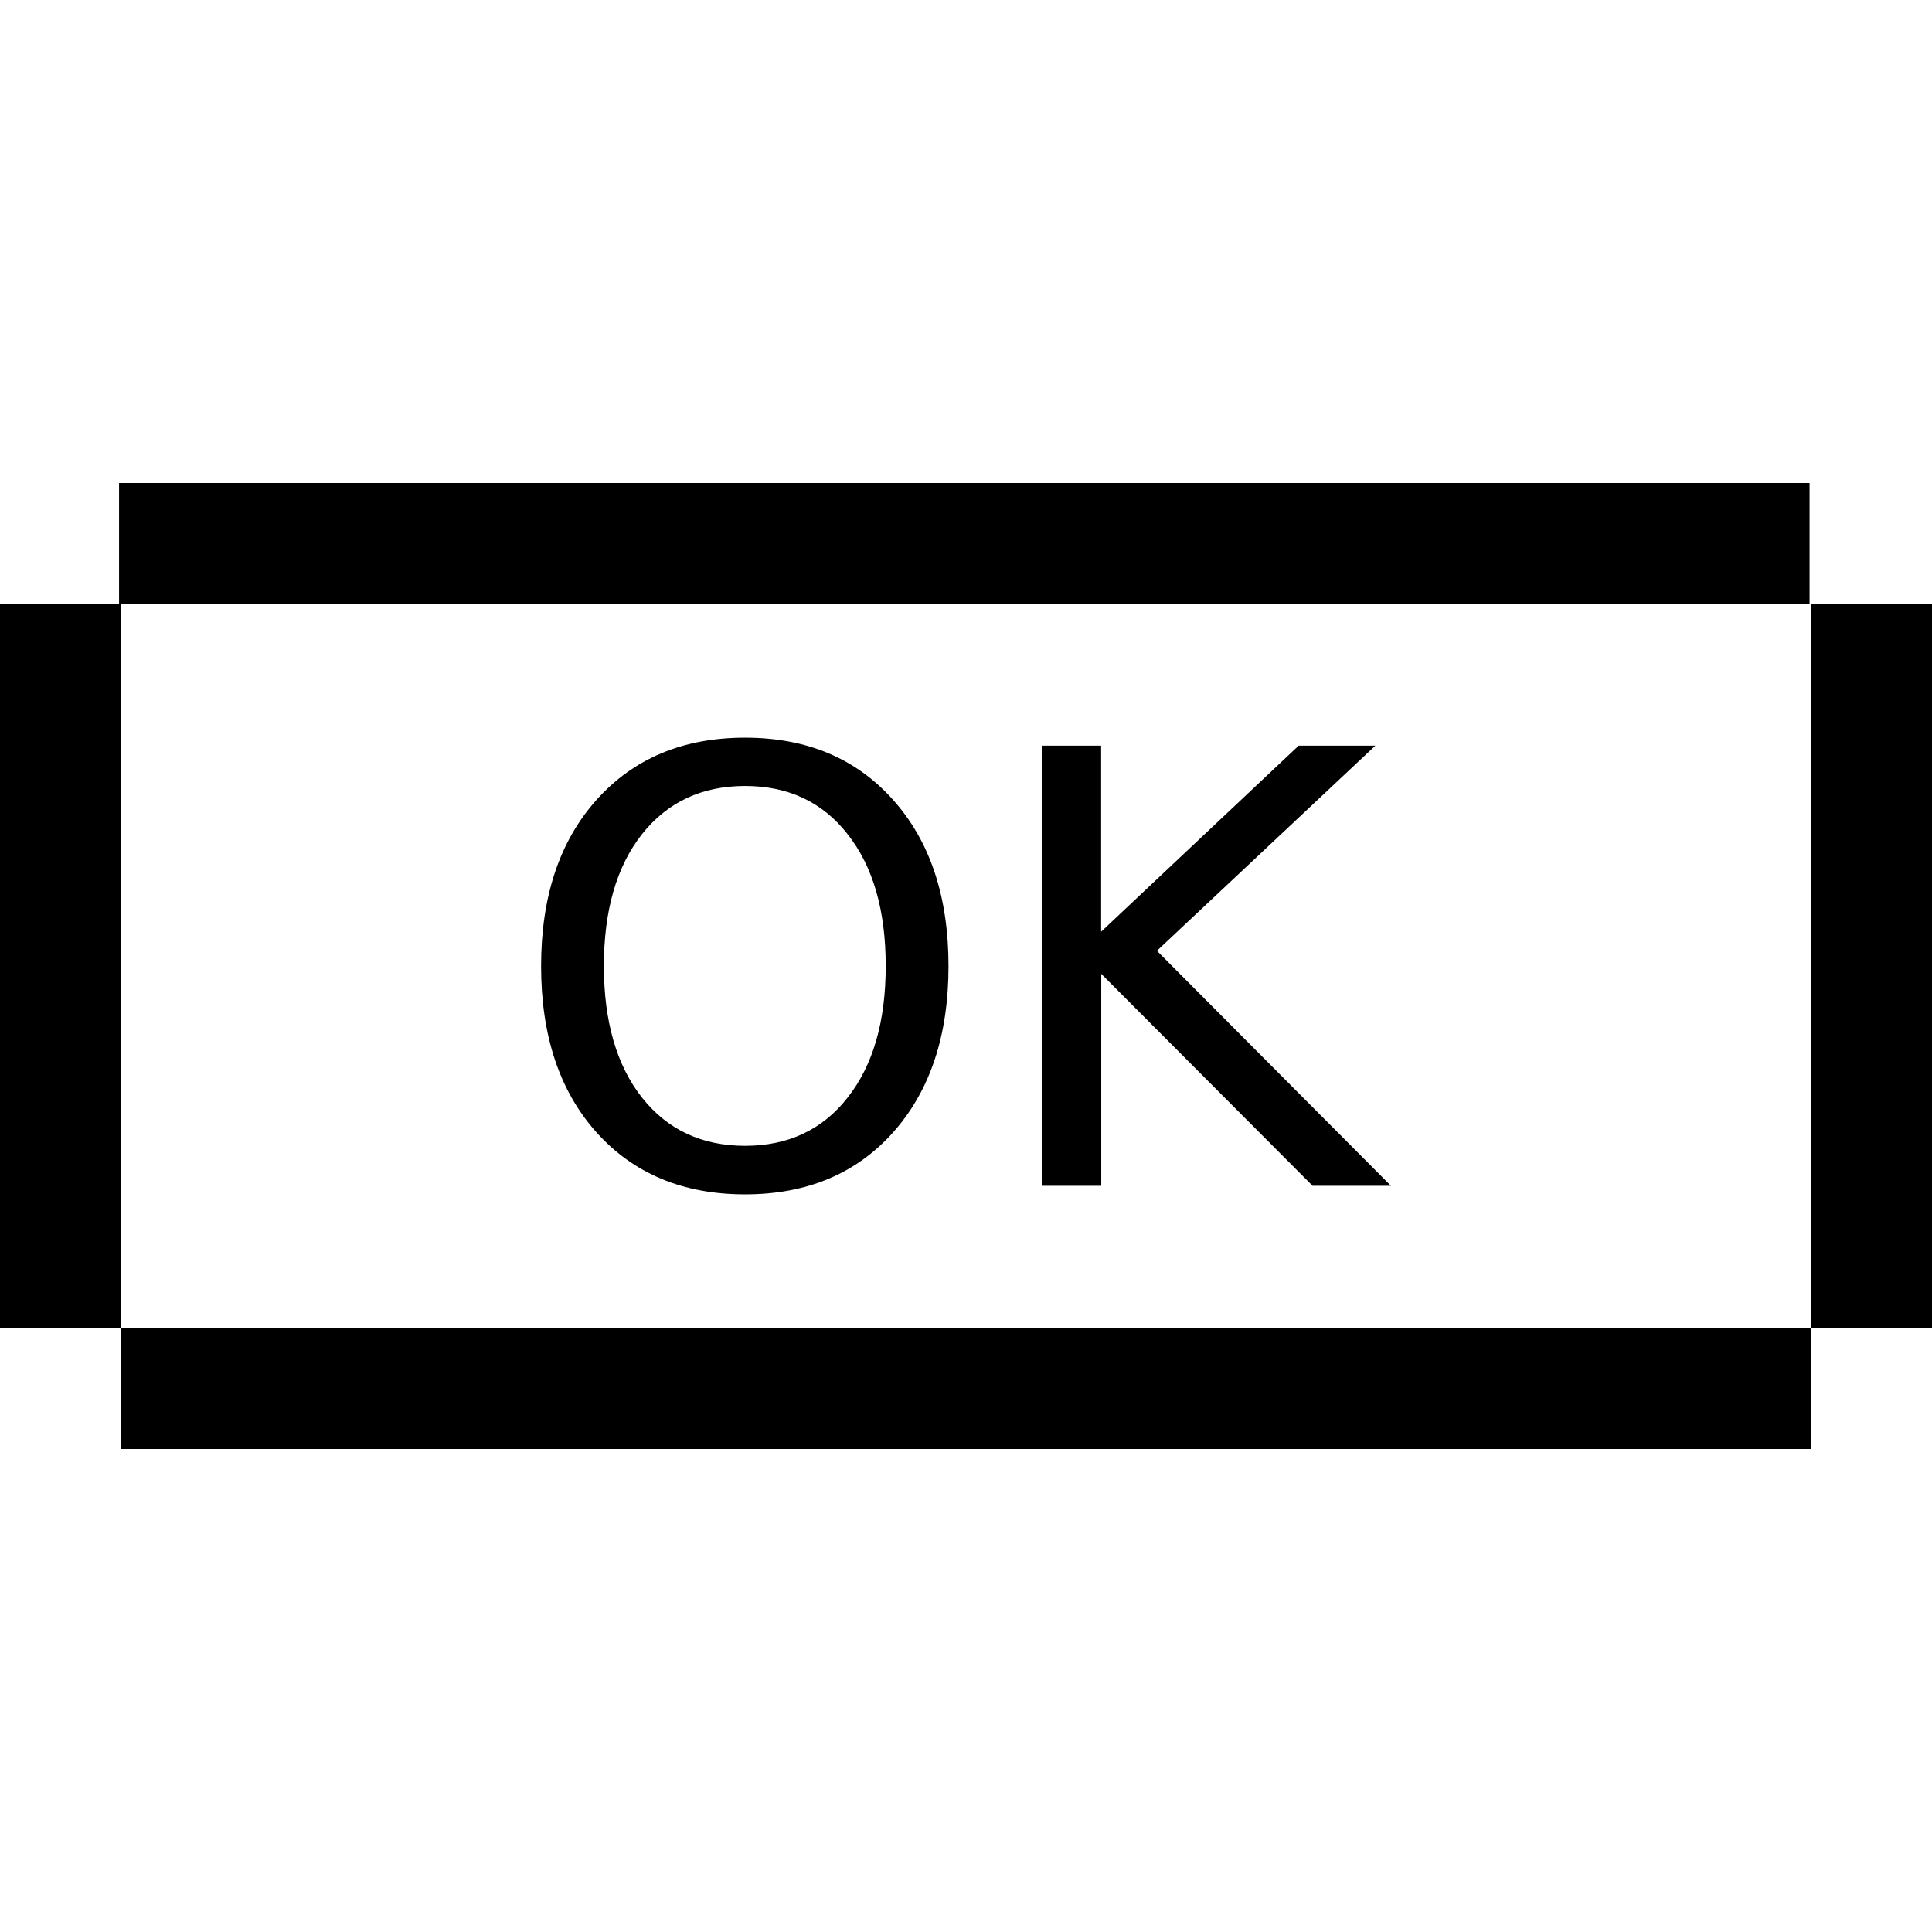
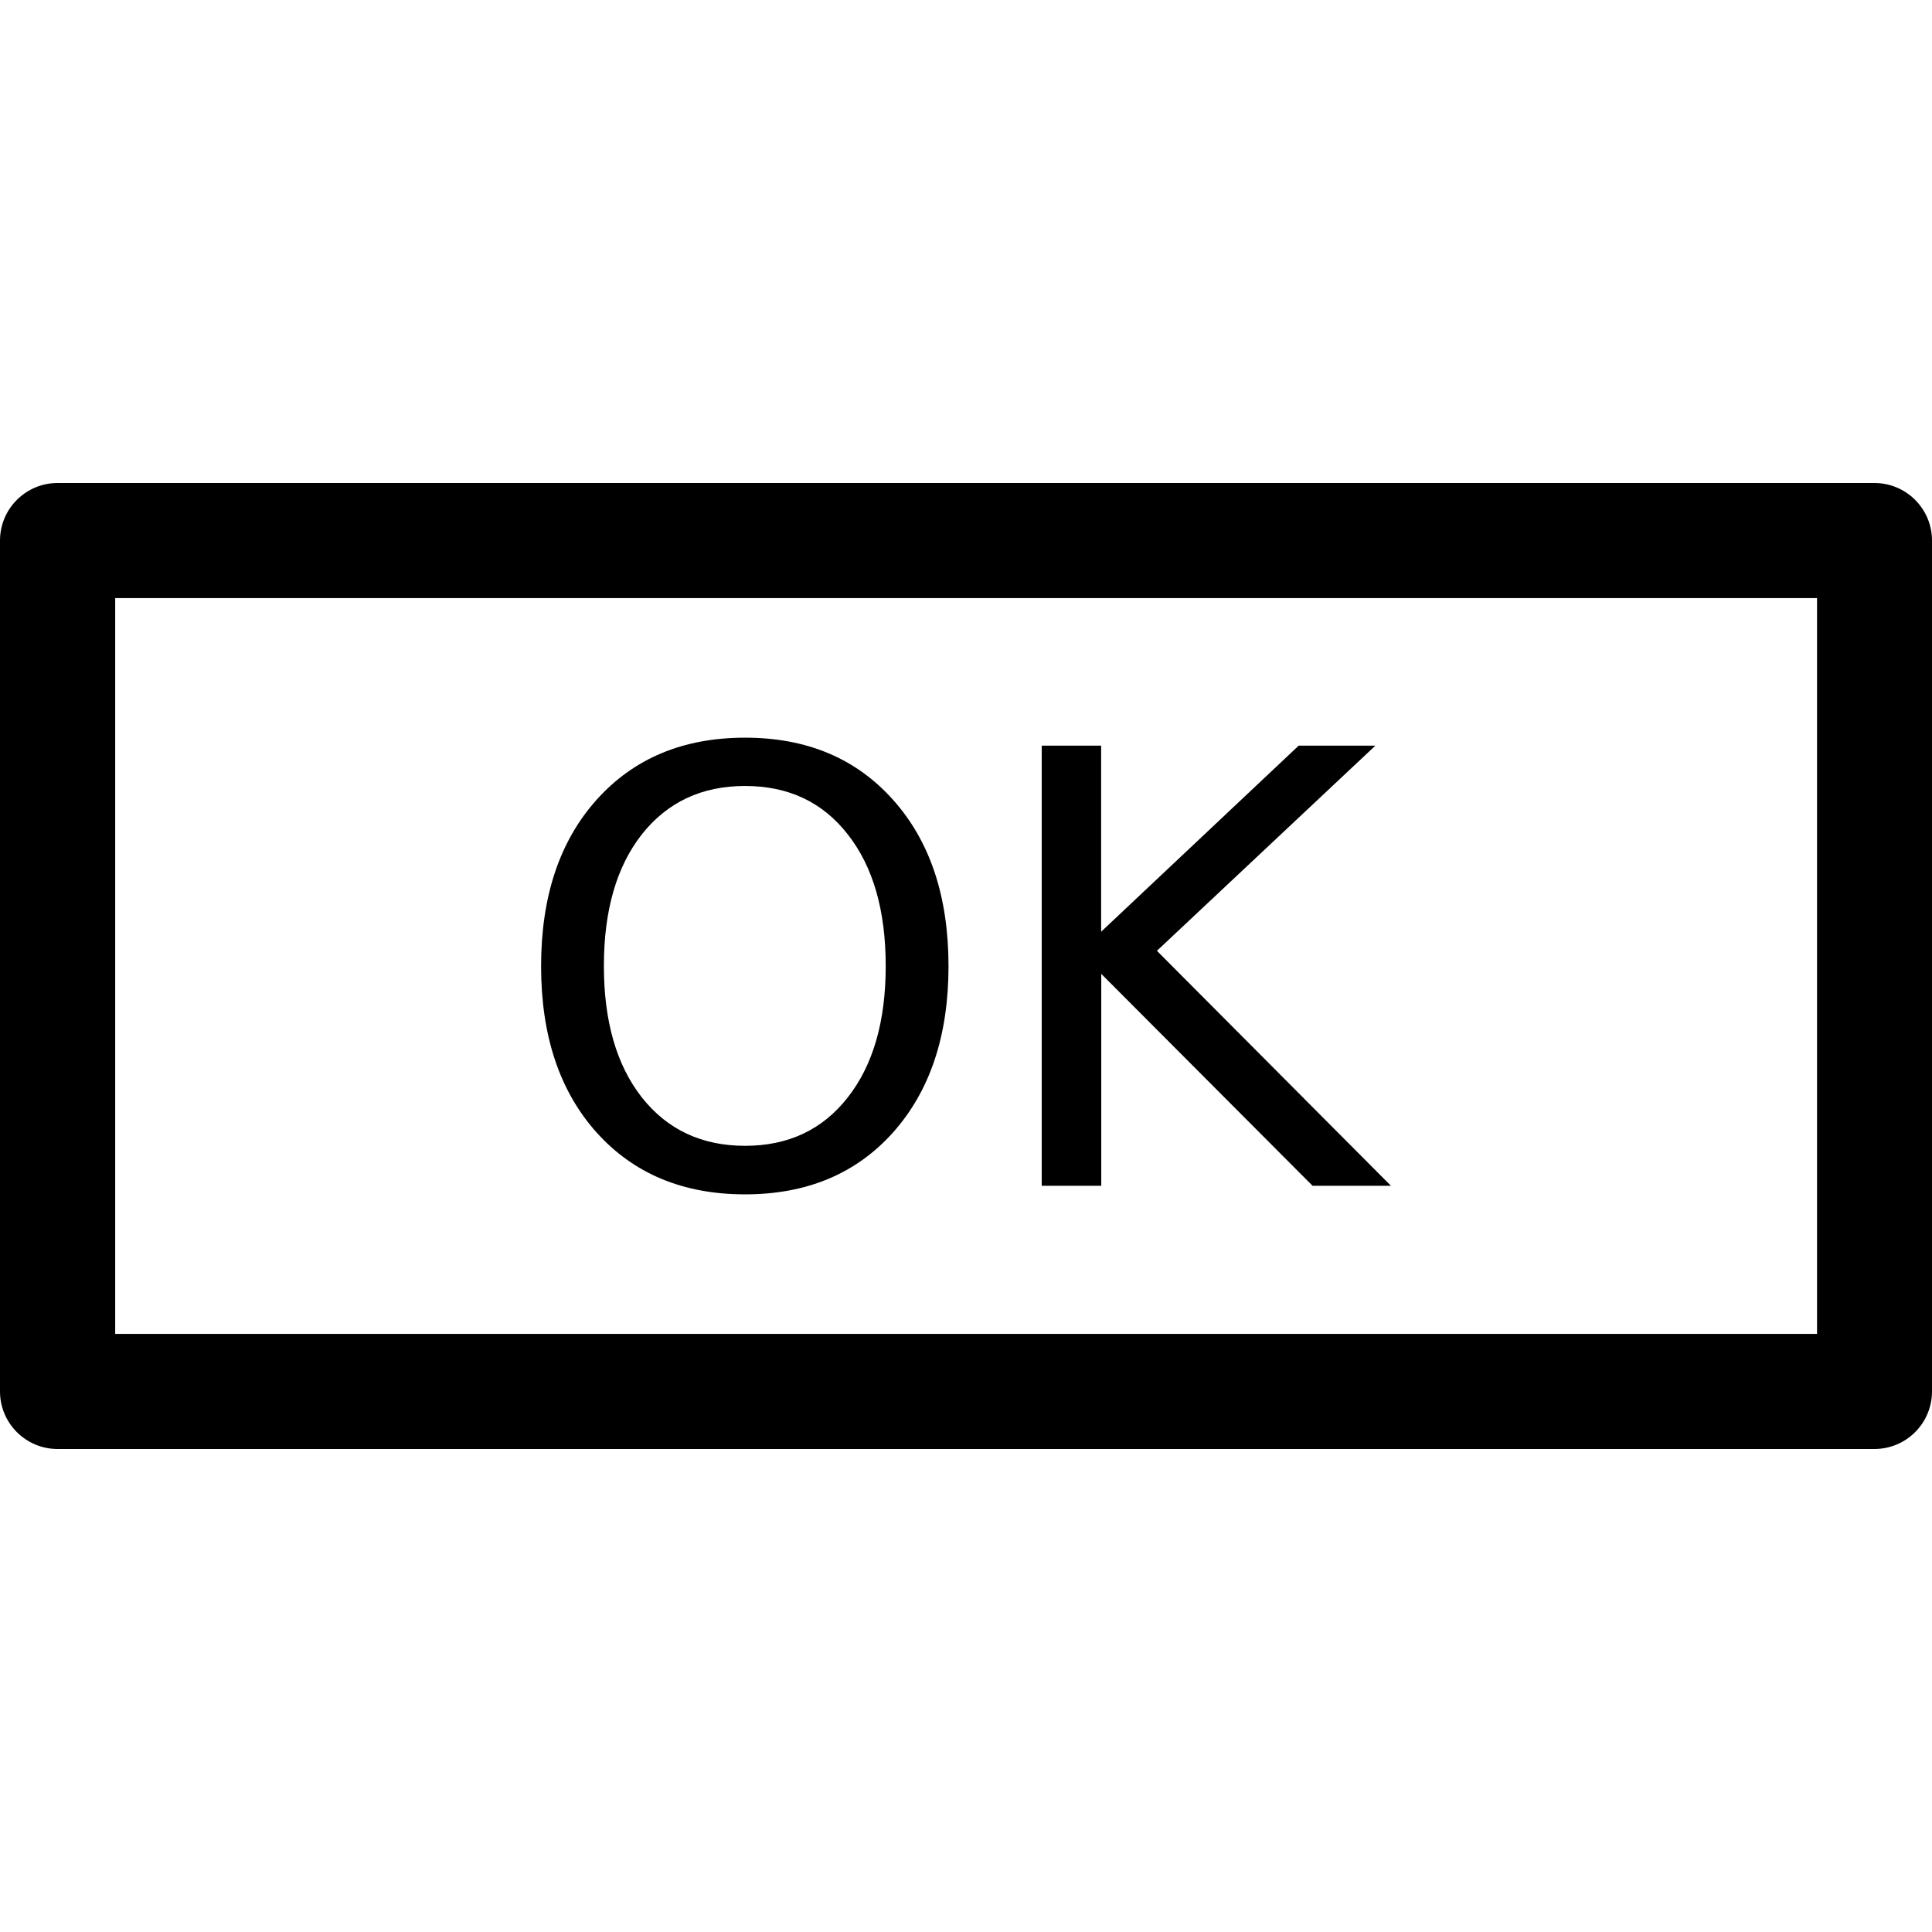
<svg xmlns="http://www.w3.org/2000/svg" version="1.1" id="Layer_1" x="0px" y="0px" viewBox="0 0 16 16" style="enable-background:new 0 0 16 16;" xml:space="preserve">
  <defs id="defs6" />
-   <path style="color:#000000;font-style:normal;font-variant:normal;font-weight:normal;font-stretch:normal;font-size:medium;line-height:normal;font-family:sans-serif;text-indent:0;text-align:start;text-decoration:none;text-decoration-line:none;text-decoration-style:solid;text-decoration-color:#000000;letter-spacing:normal;word-spacing:normal;text-transform:none;direction:ltr;block-progression:tb;writing-mode:lr-tb;baseline-shift:baseline;text-anchor:start;white-space:normal;clip-rule:nonzero;display:inline;overflow:visible;visibility:visible;opacity:1;isolation:auto;mix-blend-mode:normal;color-interpolation:sRGB;color-interpolation-filters:linearRGB;solid-color:#000000;solid-opacity:1;fill:#000000;fill-opacity:1;fill-rule:nonzero;stroke:none;stroke-width:1;stroke-linecap:butt;stroke-linejoin:miter;stroke-miterlimit:4;stroke-dasharray:1, 1;stroke-dashoffset:1.5;stroke-opacity:1;color-rendering:auto;image-rendering:auto;shape-rendering:auto;text-rendering:auto;enable-background:accumulate" d="m 0.986,5 14,0 0,-1 -14,0 z" id="path5816" />
-   <path style="color:#000000;font-style:normal;font-variant:normal;font-weight:normal;font-stretch:normal;font-size:medium;line-height:normal;font-family:sans-serif;text-indent:0;text-align:start;text-decoration:none;text-decoration-line:none;text-decoration-style:solid;text-decoration-color:#000000;letter-spacing:normal;word-spacing:normal;text-transform:none;direction:ltr;block-progression:tb;writing-mode:lr-tb;baseline-shift:baseline;text-anchor:start;white-space:normal;clip-rule:nonzero;display:inline;overflow:visible;visibility:visible;opacity:1;isolation:auto;mix-blend-mode:normal;color-interpolation:sRGB;color-interpolation-filters:linearRGB;solid-color:#000000;solid-opacity:1;fill:#000000;fill-opacity:1;fill-rule:nonzero;stroke:none;stroke-width:1;stroke-linecap:butt;stroke-linejoin:miter;stroke-miterlimit:4;stroke-dasharray:1, 1;stroke-dashoffset:1.5;stroke-opacity:1;color-rendering:auto;image-rendering:auto;shape-rendering:auto;text-rendering:auto;enable-background:accumulate" d="m 0,11 1,0 0,-6 -1,0 z" id="path5800" />
-   <path style="color:#000000;font-style:normal;font-variant:normal;font-weight:normal;font-stretch:normal;font-size:medium;line-height:normal;font-family:sans-serif;text-indent:0;text-align:start;text-decoration:none;text-decoration-line:none;text-decoration-style:solid;text-decoration-color:#000000;letter-spacing:normal;word-spacing:normal;text-transform:none;direction:ltr;block-progression:tb;writing-mode:lr-tb;baseline-shift:baseline;text-anchor:start;white-space:normal;clip-rule:nonzero;display:inline;overflow:visible;visibility:visible;opacity:1;isolation:auto;mix-blend-mode:normal;color-interpolation:sRGB;color-interpolation-filters:linearRGB;solid-color:#000000;solid-opacity:1;fill:#000000;fill-opacity:1;fill-rule:nonzero;stroke:none;stroke-width:1;stroke-linecap:butt;stroke-linejoin:miter;stroke-miterlimit:4;stroke-dasharray:1, 1;stroke-dashoffset:1.5;stroke-opacity:1;color-rendering:auto;image-rendering:auto;shape-rendering:auto;text-rendering:auto;enable-background:accumulate" d="m 1,12 14,0 0,-1 -14,0 z" id="path5816-0" />
-   <path style="color:#000000;font-style:normal;font-variant:normal;font-weight:normal;font-stretch:normal;font-size:medium;line-height:normal;font-family:sans-serif;text-indent:0;text-align:start;text-decoration:none;text-decoration-line:none;text-decoration-style:solid;text-decoration-color:#000000;letter-spacing:normal;word-spacing:normal;text-transform:none;direction:ltr;block-progression:tb;writing-mode:lr-tb;baseline-shift:baseline;text-anchor:start;white-space:normal;clip-rule:nonzero;display:inline;overflow:visible;visibility:visible;opacity:1;isolation:auto;mix-blend-mode:normal;color-interpolation:sRGB;color-interpolation-filters:linearRGB;solid-color:#000000;solid-opacity:1;fill:#000000;fill-opacity:1;fill-rule:nonzero;stroke:none;stroke-width:1;stroke-linecap:butt;stroke-linejoin:miter;stroke-miterlimit:4;stroke-dasharray:1, 1;stroke-dashoffset:1.5;stroke-opacity:1;color-rendering:auto;image-rendering:auto;shape-rendering:auto;text-rendering:auto;enable-background:accumulate" d="m 15,11 1,0 0,-6 -1,0 z" id="path5800-0" />
-   <g style="font-style:normal;font-weight:normal;font-size:5px;line-height:125%;font-family:Sans;letter-spacing:0px;word-spacing:0px;fill:#000000;fill-opacity:1;stroke:none;stroke-width:1px;stroke-linecap:butt;stroke-linejoin:miter;stroke-opacity:1" id="text4203">
-     <g id="g4212" transform="translate(0.1011284,0.1001358)">
-       <path id="path4208" d="m 6.069,6.409 q -0.537,0 -0.854,0.4 -0.315,0.4 -0.315,1.091 0,0.688 0.315,1.089 0.317,0.4 0.854,0.4 0.537,0 0.85,-0.4 0.315,-0.4 0.315,-1.089 0,-0.691 -0.315,-1.091 -0.312,-0.4 -0.85,-0.4 z m 0,-0.4 q 0.767,0 1.226,0.515 0.459,0.513 0.459,1.377 0,0.862 -0.459,1.377 -0.459,0.513 -1.226,0.513 -0.769,0 -1.23,-0.513 -0.459,-0.513 -0.459,-1.377 0,-0.864 0.459,-1.377 0.461,-0.515 1.23,-0.515 z" />
-       <path id="path4210" d="m 8.525,6.075 0.493,0 0,1.541 1.636,-1.541 0.635,0 -1.809,1.699 1.938,1.946 -0.649,0 -1.75,-1.755 0,1.755 -0.493,0 0,-3.645 z" />
+   <path id="rect4140" d="M 0.477,4 A 0.477,0.477 0 0 0 0,4.477 L 0,11.523 A 0.477,0.477 0 0 0 0.477,12 L 15.523,12 A 0.477,0.477 0 0 0 16,11.523 L 16,4.477 A 0.477,0.477 0 0 0 15.523,4 L 0.477,4 Z m 0.477,0.953 14.094,0 0,6.094 -14.094,0 0,-6.094 z" style="color:#000000;font-style:normal;font-variant:normal;font-weight:normal;font-stretch:normal;font-size:medium;line-height:normal;font-family:sans-serif;text-indent:0;text-align:start;text-decoration:none;text-decoration-line:none;text-decoration-style:solid;text-decoration-color:#000000;letter-spacing:normal;word-spacing:normal;text-transform:none;direction:ltr;block-progression:tb;writing-mode:lr-tb;baseline-shift:baseline;text-anchor:start;white-space:normal;clip-rule:nonzero;display:inline;overflow:visible;visibility:visible;opacity:1;isolation:auto;mix-blend-mode:normal;color-interpolation:sRGB;color-interpolation-filters:linearRGB;solid-color:#000000;solid-opacity:1;fill:#000000;fill-opacity:1;fill-rule:nonzero;stroke:none;stroke-width:0.954;stroke-linecap:butt;stroke-linejoin:round;stroke-miterlimit:4;stroke-dasharray:none;stroke-dashoffset:1.5;stroke-opacity:1;color-rendering:auto;image-rendering:auto;shape-rendering:auto;text-rendering:auto;enable-background:accumulate" />
+   <g id="layer1">
+     <g style="enable-background:new 0 0 16 16;font-style:normal;font-weight:normal;font-size:5px;line-height:125%;font-family:Sans;letter-spacing:0px;word-spacing:0px;fill:#000000;fill-opacity:1;stroke:none;stroke-width:1px;stroke-linecap:butt;stroke-linejoin:miter;stroke-opacity:1" id="text4203">
+       <g id="g4212" transform="translate(0.1011284,0.1001358)">
+         <path style="fill:#000000;fill-opacity:1" id="path4208" d="m 6.069,6.409 q -0.537,0 -0.854,0.4 -0.315,0.4 -0.315,1.091 0,0.688 0.315,1.089 0.317,0.4 0.854,0.4 0.537,0 0.85,-0.4 0.315,-0.4 0.315,-1.089 0,-0.691 -0.315,-1.091 -0.312,-0.4 -0.85,-0.4 z m 0,-0.4 q 0.767,0 1.226,0.515 0.459,0.513 0.459,1.377 0,0.862 -0.459,1.377 -0.459,0.513 -1.226,0.513 -0.769,0 -1.23,-0.513 -0.459,-0.513 -0.459,-1.377 0,-0.864 0.459,-1.377 0.461,-0.515 1.23,-0.515 z" />
+         <path style="fill:#000000;fill-opacity:1" id="path4210" d="m 8.525,6.075 0.493,0 0,1.541 1.636,-1.541 0.635,0 -1.809,1.699 1.938,1.946 -0.649,0 -1.75,-1.755 0,1.755 -0.493,0 0,-3.645 z" />
+       </g>
    </g>
  </g>
</svg>
